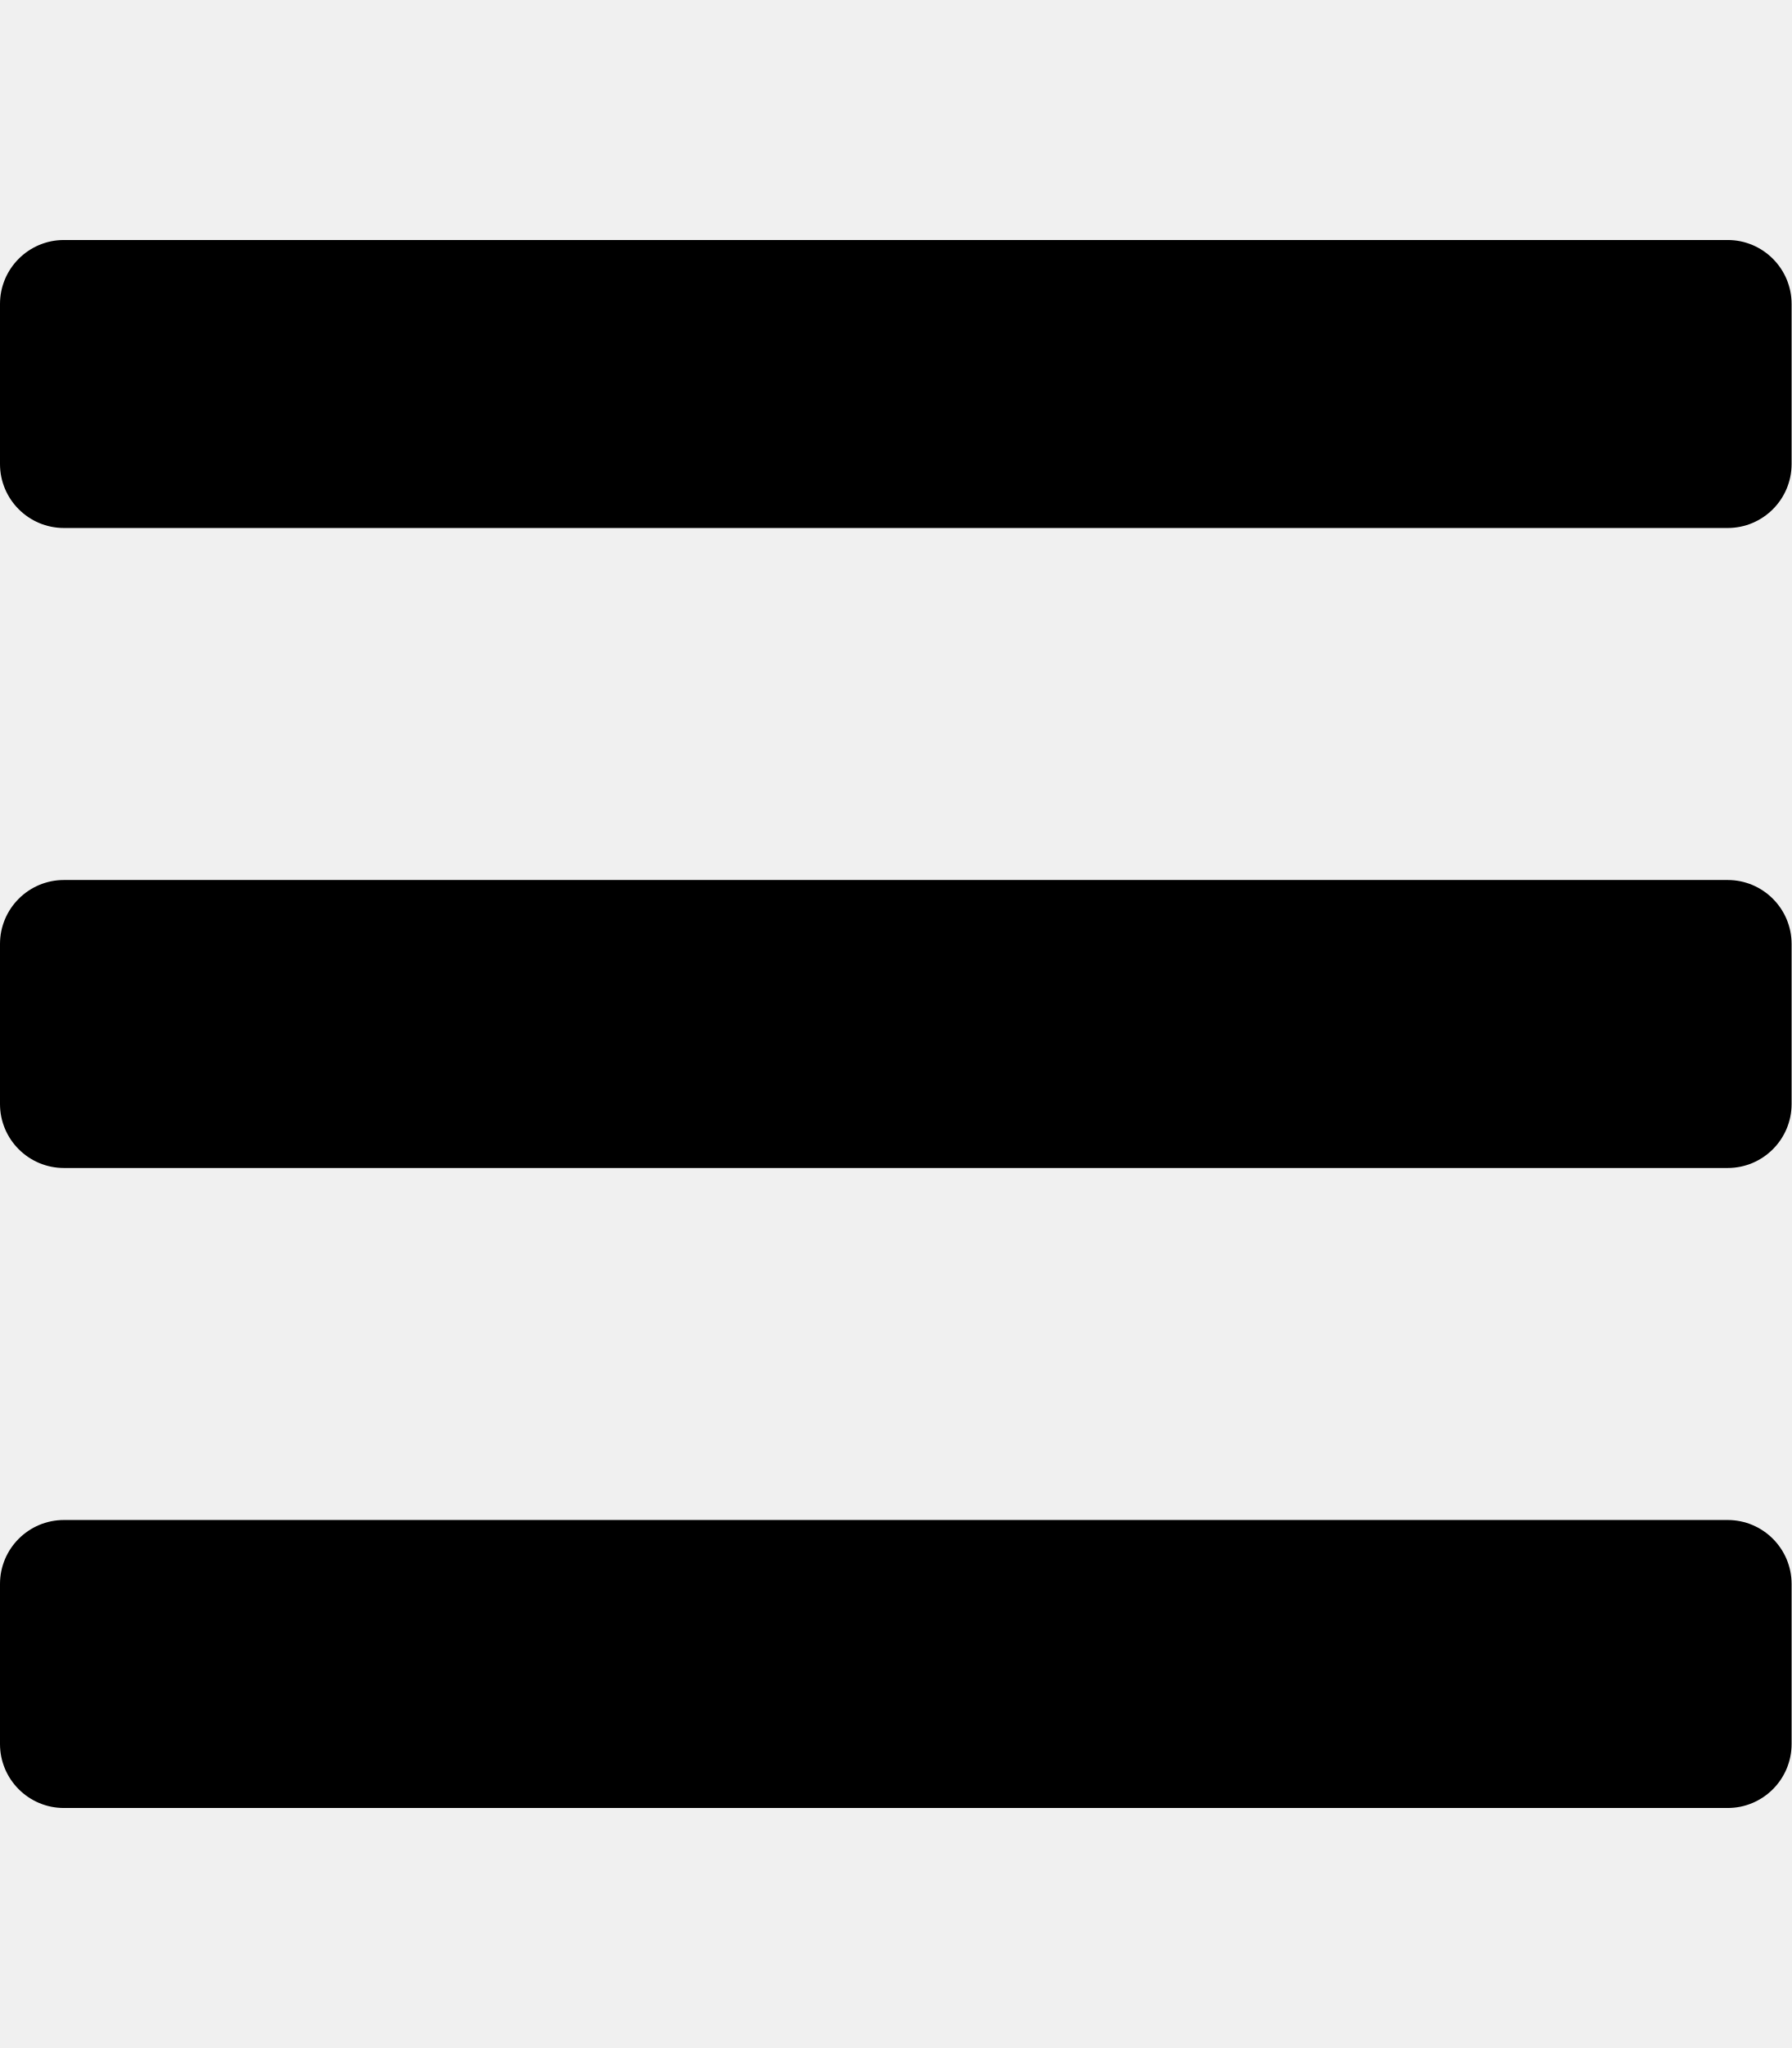
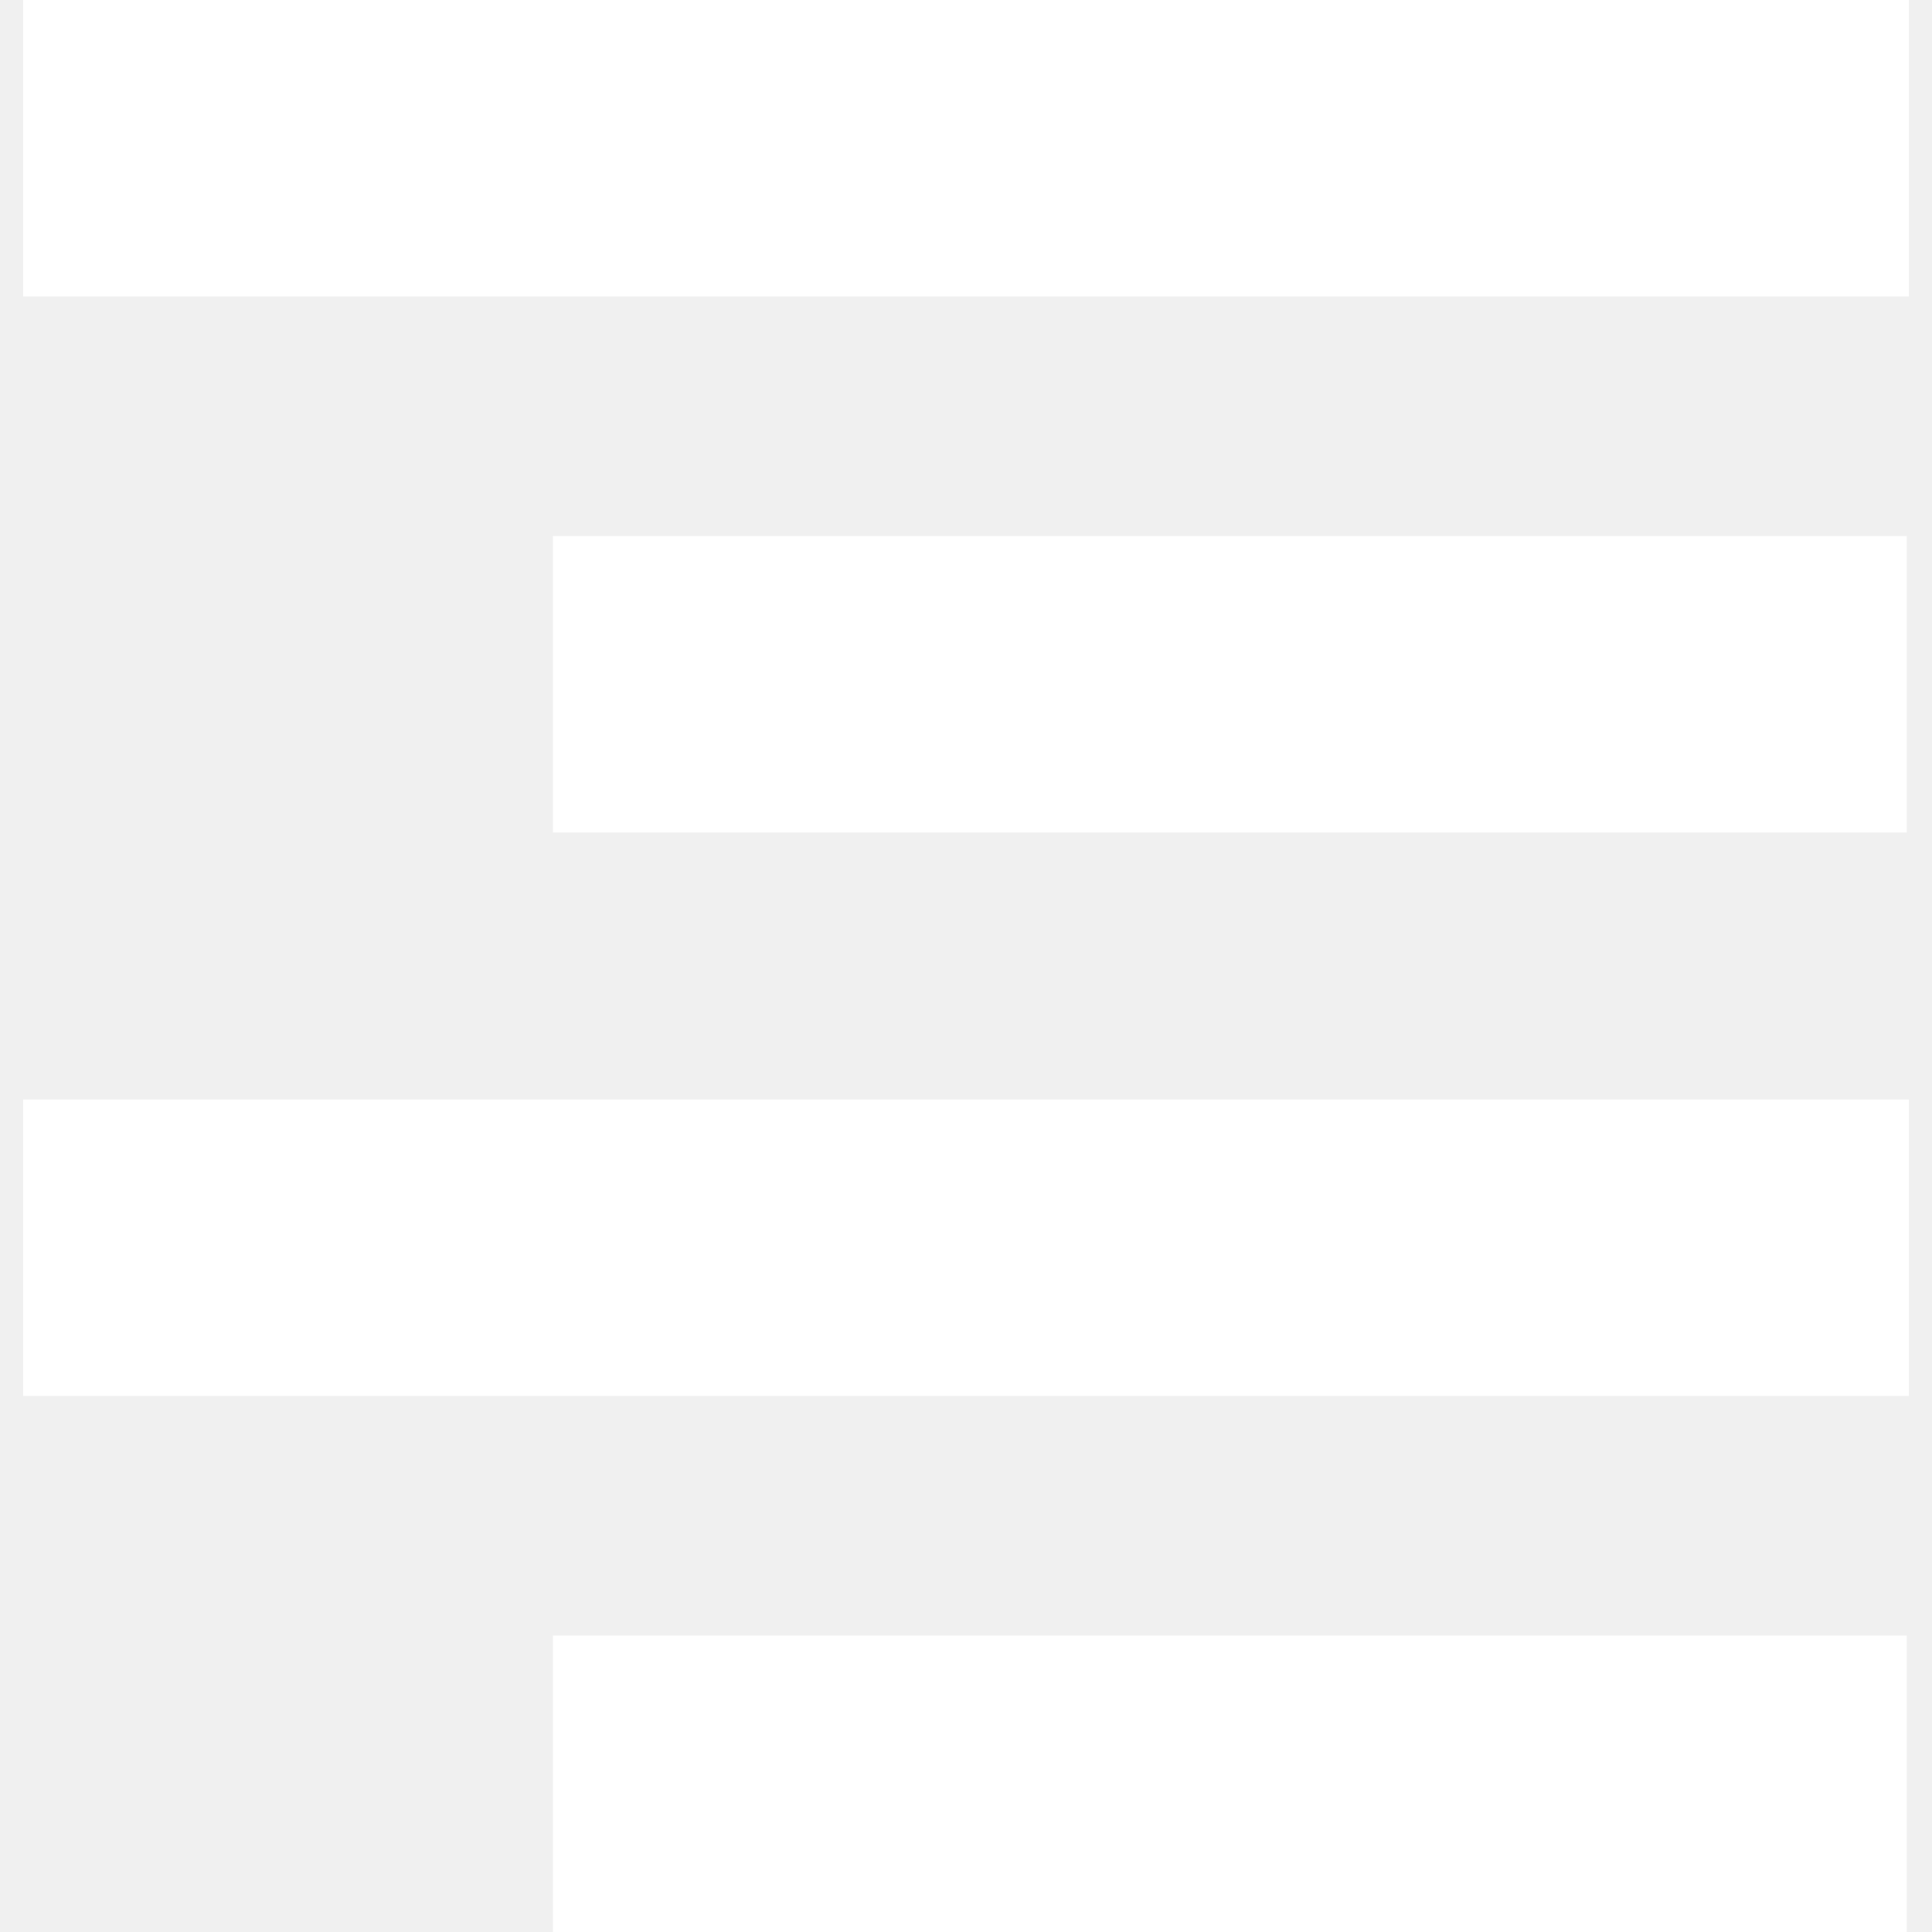
- <svg xmlns="http://www.w3.org/2000/svg" style="height: 30px;" aria-hidden="true" focusable="false" data-prefix="fas" data-icon="bars" class="svg-inline--fa fa-bars fa-w-14" role="img" viewBox="0 0 448 512">
-   <path fill="currentColor" d="M16 132h416c8.837 0 16-7.163 16-16V76c0-8.837-7.163-16-16-16H16C7.163 60 0 67.163 0 76v40c0 8.837 7.163 16 16 16zm0 160h416c8.837 0 16-7.163 16-16v-40c0-8.837-7.163-16-16-16H16c-8.837 0-16 7.163-16 16v40c0 8.837 7.163 16 16 16zm0 160h416c8.837 0 16-7.163 16-16v-40c0-8.837-7.163-16-16-16H16c-8.837 0-16 7.163-16 16v40c0 8.837 7.163 16 16 16z">
-                     </path>
+ <svg xmlns="http://www.w3.org/2000/svg" version="1.1" id="Capa_1" x="0px" y="0px" viewBox="0 0 91.9 91.9" style="enable-background:new 0 0 91.9 91.9;" xml:space="preserve">
+   <style type="text/css">
+ 	.st0{fill:#FFFFFF;}
+ </style>
+   <g>
+     <g>
+       <rect x="1.1" class="st0" width="89.7" height="14.1" />
+       <rect x="26.3" y="25.5" class="st0" width="64.4" height="14.1" />
+       <rect x="1.1" y="52.3" class="st0" width="89.7" height="14.1" />
+       <rect x="26.3" y="77.8" class="st0" width="64.4" height="14.1" />
+     </g>
+   </g>
</svg>
